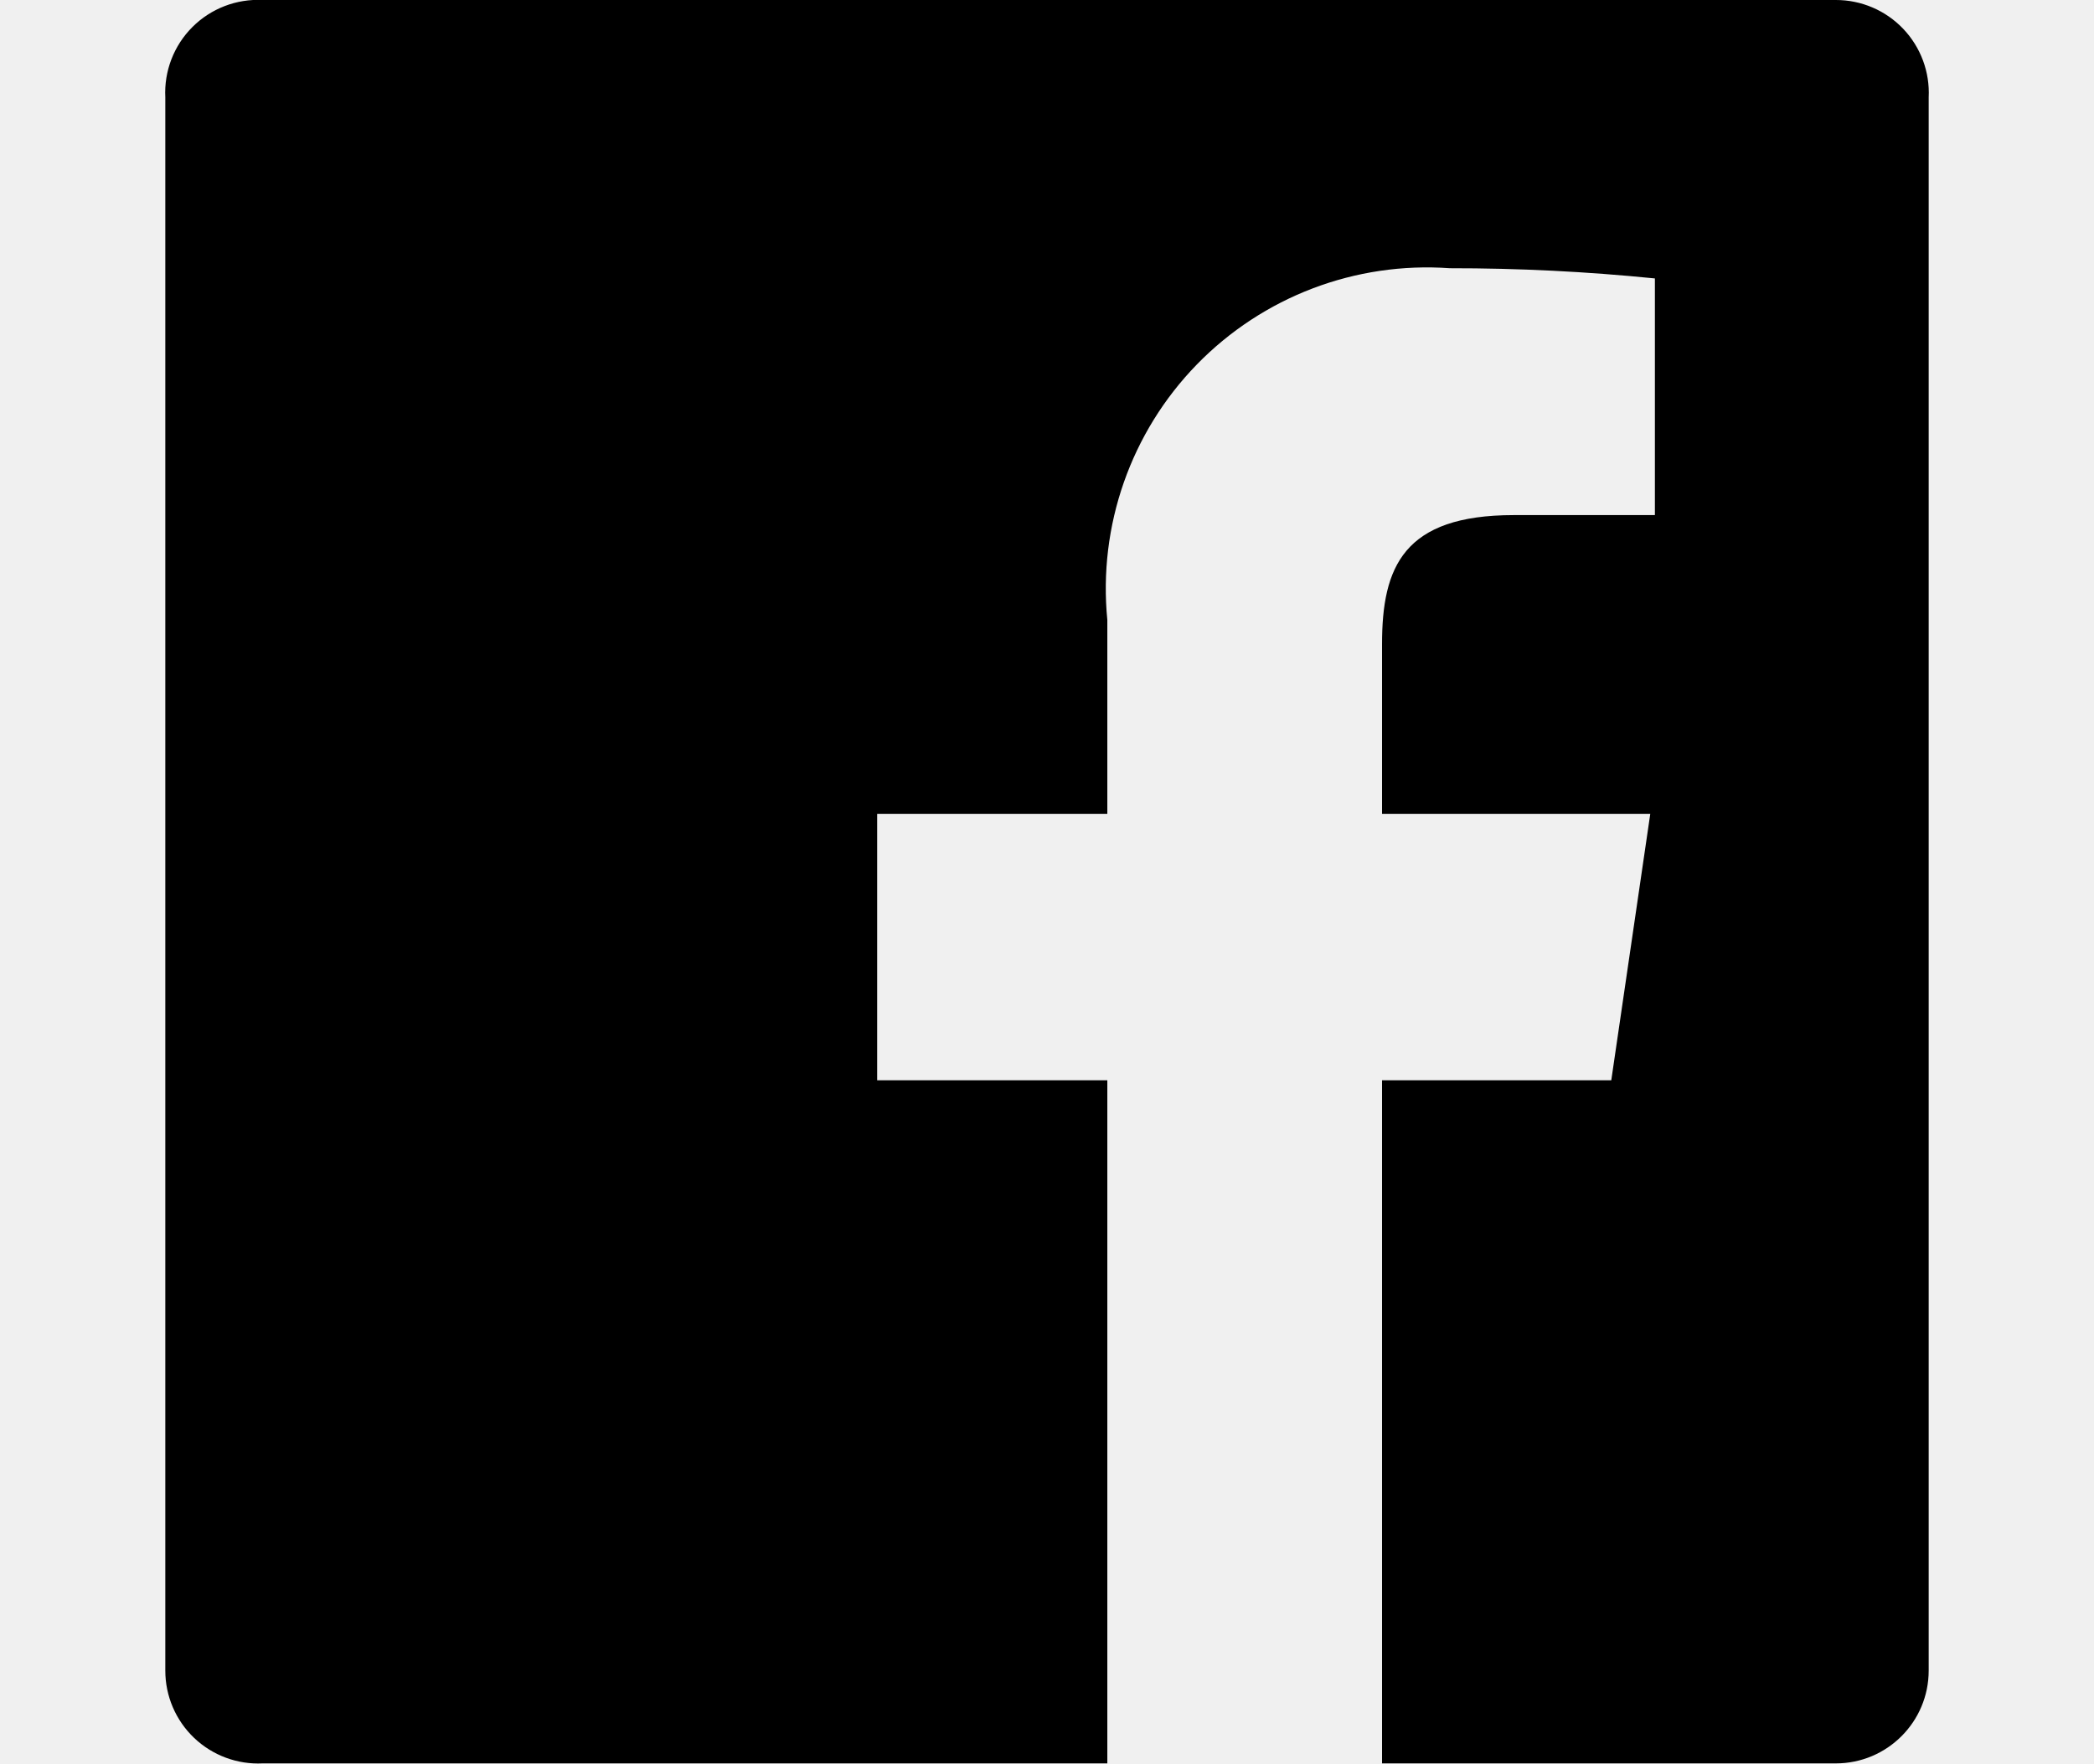
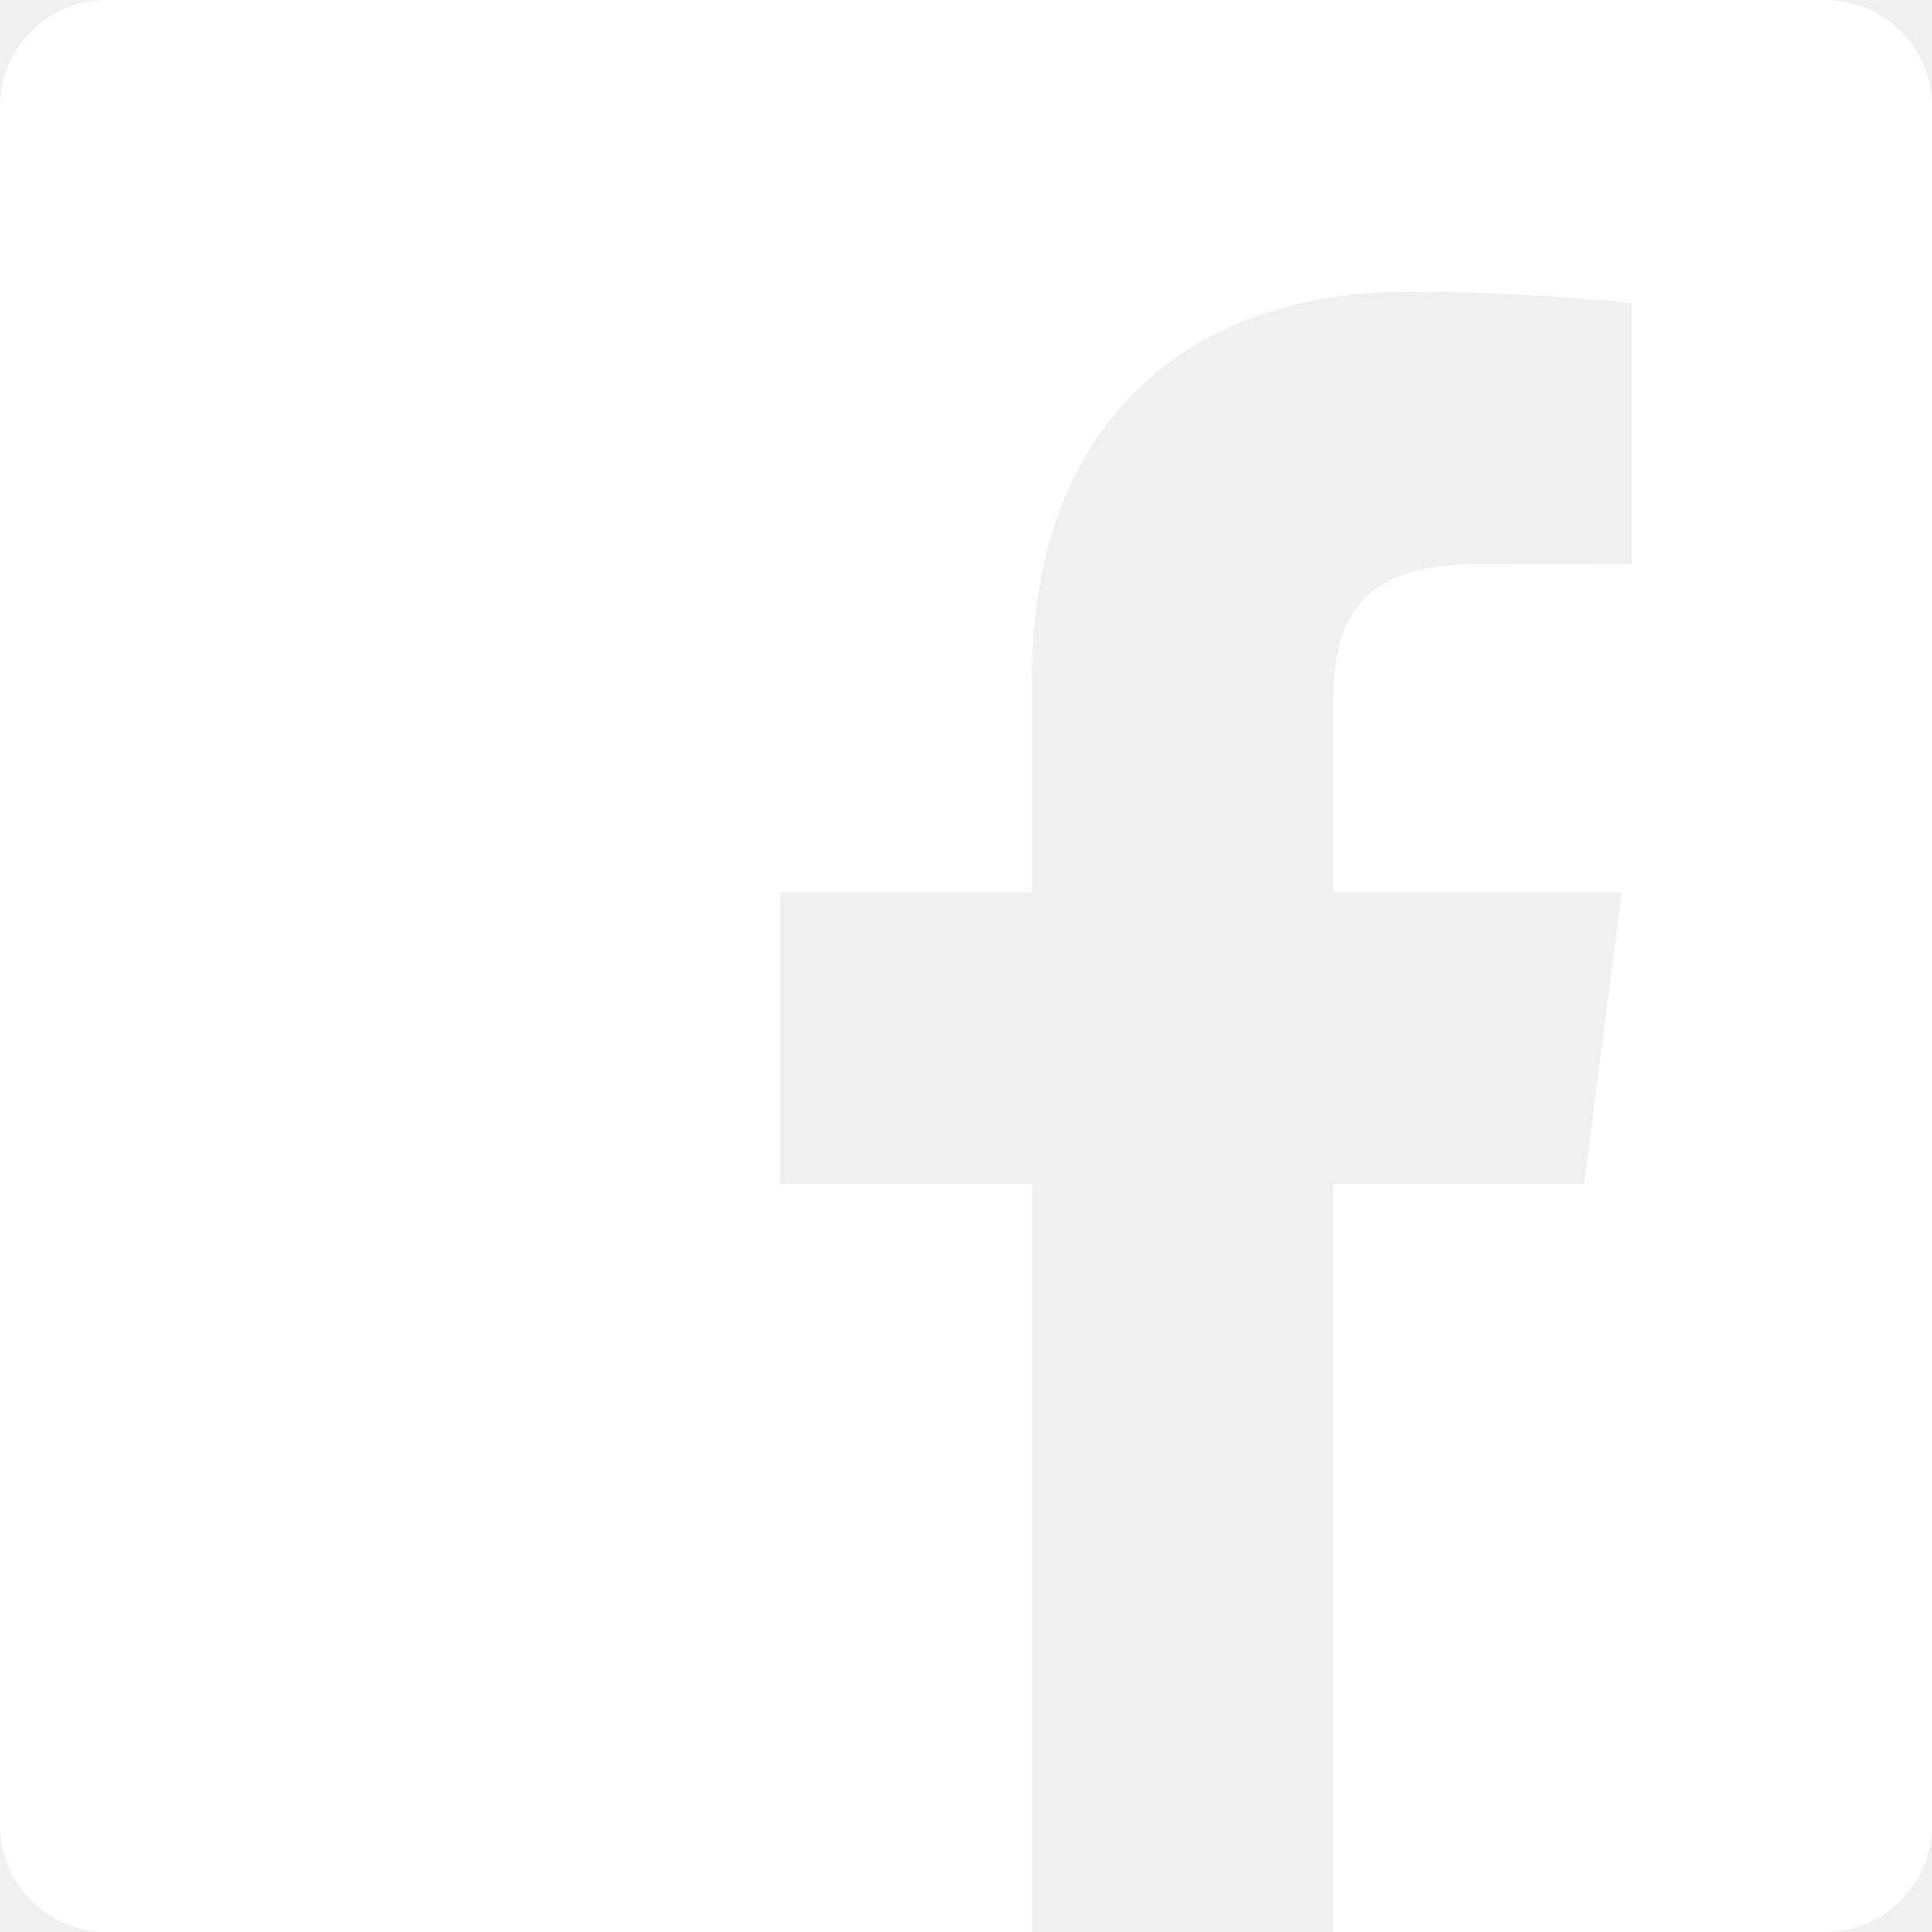
- <svg xmlns="http://www.w3.org/2000/svg" viewBox="0 0 19 19" width="19px" height="16px">
-   <path d="M10.15,19H1.05A1,1,0,0,1,0,18V1.05A1,1,0,0,1,1.05,0H18A1,1,0,0,1,19,1.05V18A1,1,0,0,1,18,19H13.11V11.64h2.47L16,8.77H13.11V6.94c0-.83.23-1.39,1.42-1.39h1.52V3a21.91,21.91,0,0,0-2.21-.11,3.46,3.46,0,0,0-3.69,3.79V8.77H7.67v2.87h2.48V19Z" />
+ <svg xmlns="http://www.w3.org/2000/svg" width="19px" height="19px" viewBox="0 0 19 19" version="1.1">
+   <defs />
+   <g id="Page-1" stroke="none" stroke-width="1" fill="none" fill-rule="evenodd">
+     <g id="Landing-Desktop" transform="translate(-776, -5425)" fill="#FFFFFF">
+       <g id="Footer" transform="translate(0, 5094)">
+         <g id="Social-Media" transform="translate(0, 302)">
+           <g id="Group" transform="translate(776, 29)">
+             <path d="M10.149,19 L1.049,19 C0.469,19 0,18.53 0,17.951 L0,1.049 C0,0.469 0.469,0 1.049,0 L17.951,0 C18.531,0 19,0.469 19,1.049 L19,17.951 C19,18.53 18.53,19 17.951,19 L13.11,19 L13.11,11.642 L15.579,11.642 L15.949,8.775 L13.11,8.775 L13.11,6.944 C13.11,6.114 13.34,5.548 14.531,5.548 L16.049,5.547 L16.049,2.983 C15.787,2.948 14.885,2.87 13.837,2.87 C11.647,2.87 10.149,4.206 10.149,6.66 L10.149,8.775 L7.672,8.775 L7.672,11.642 L10.149,11.642 L10.149,19 L10.149,19 Z" id="Facebook" />
+           </g>
+         </g>
+       </g>
+     </g>
+   </g>
</svg>
